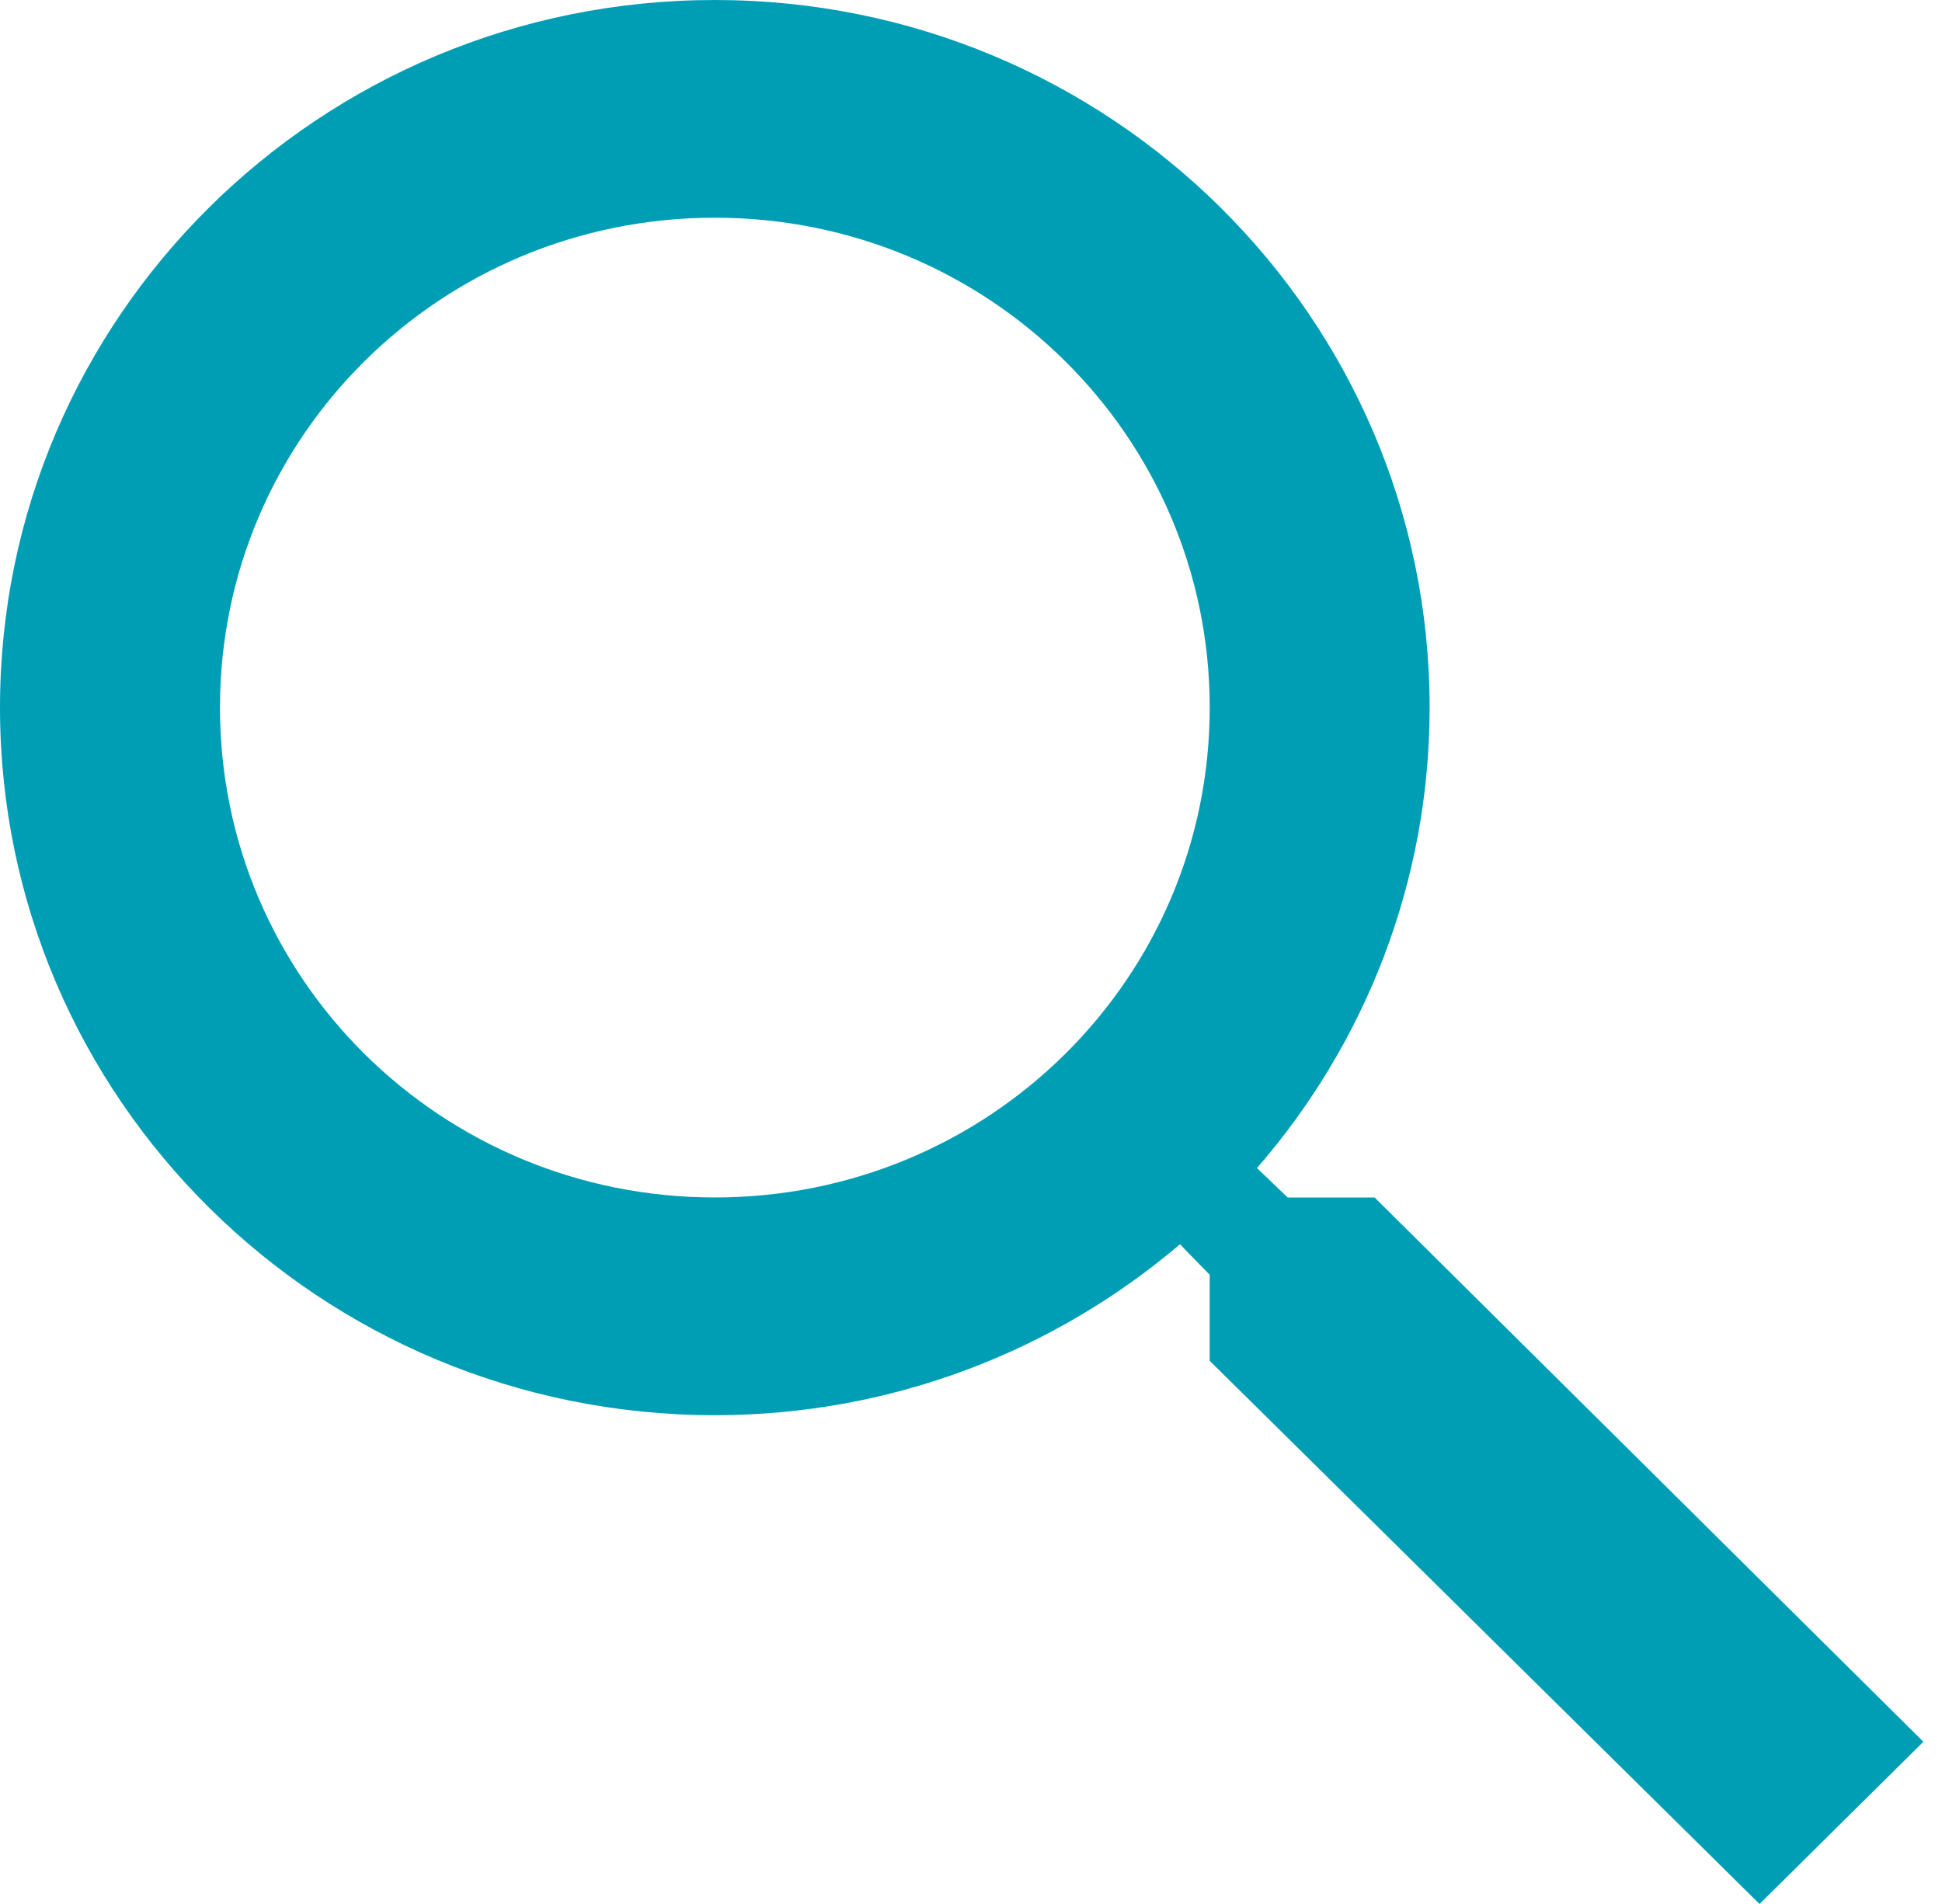
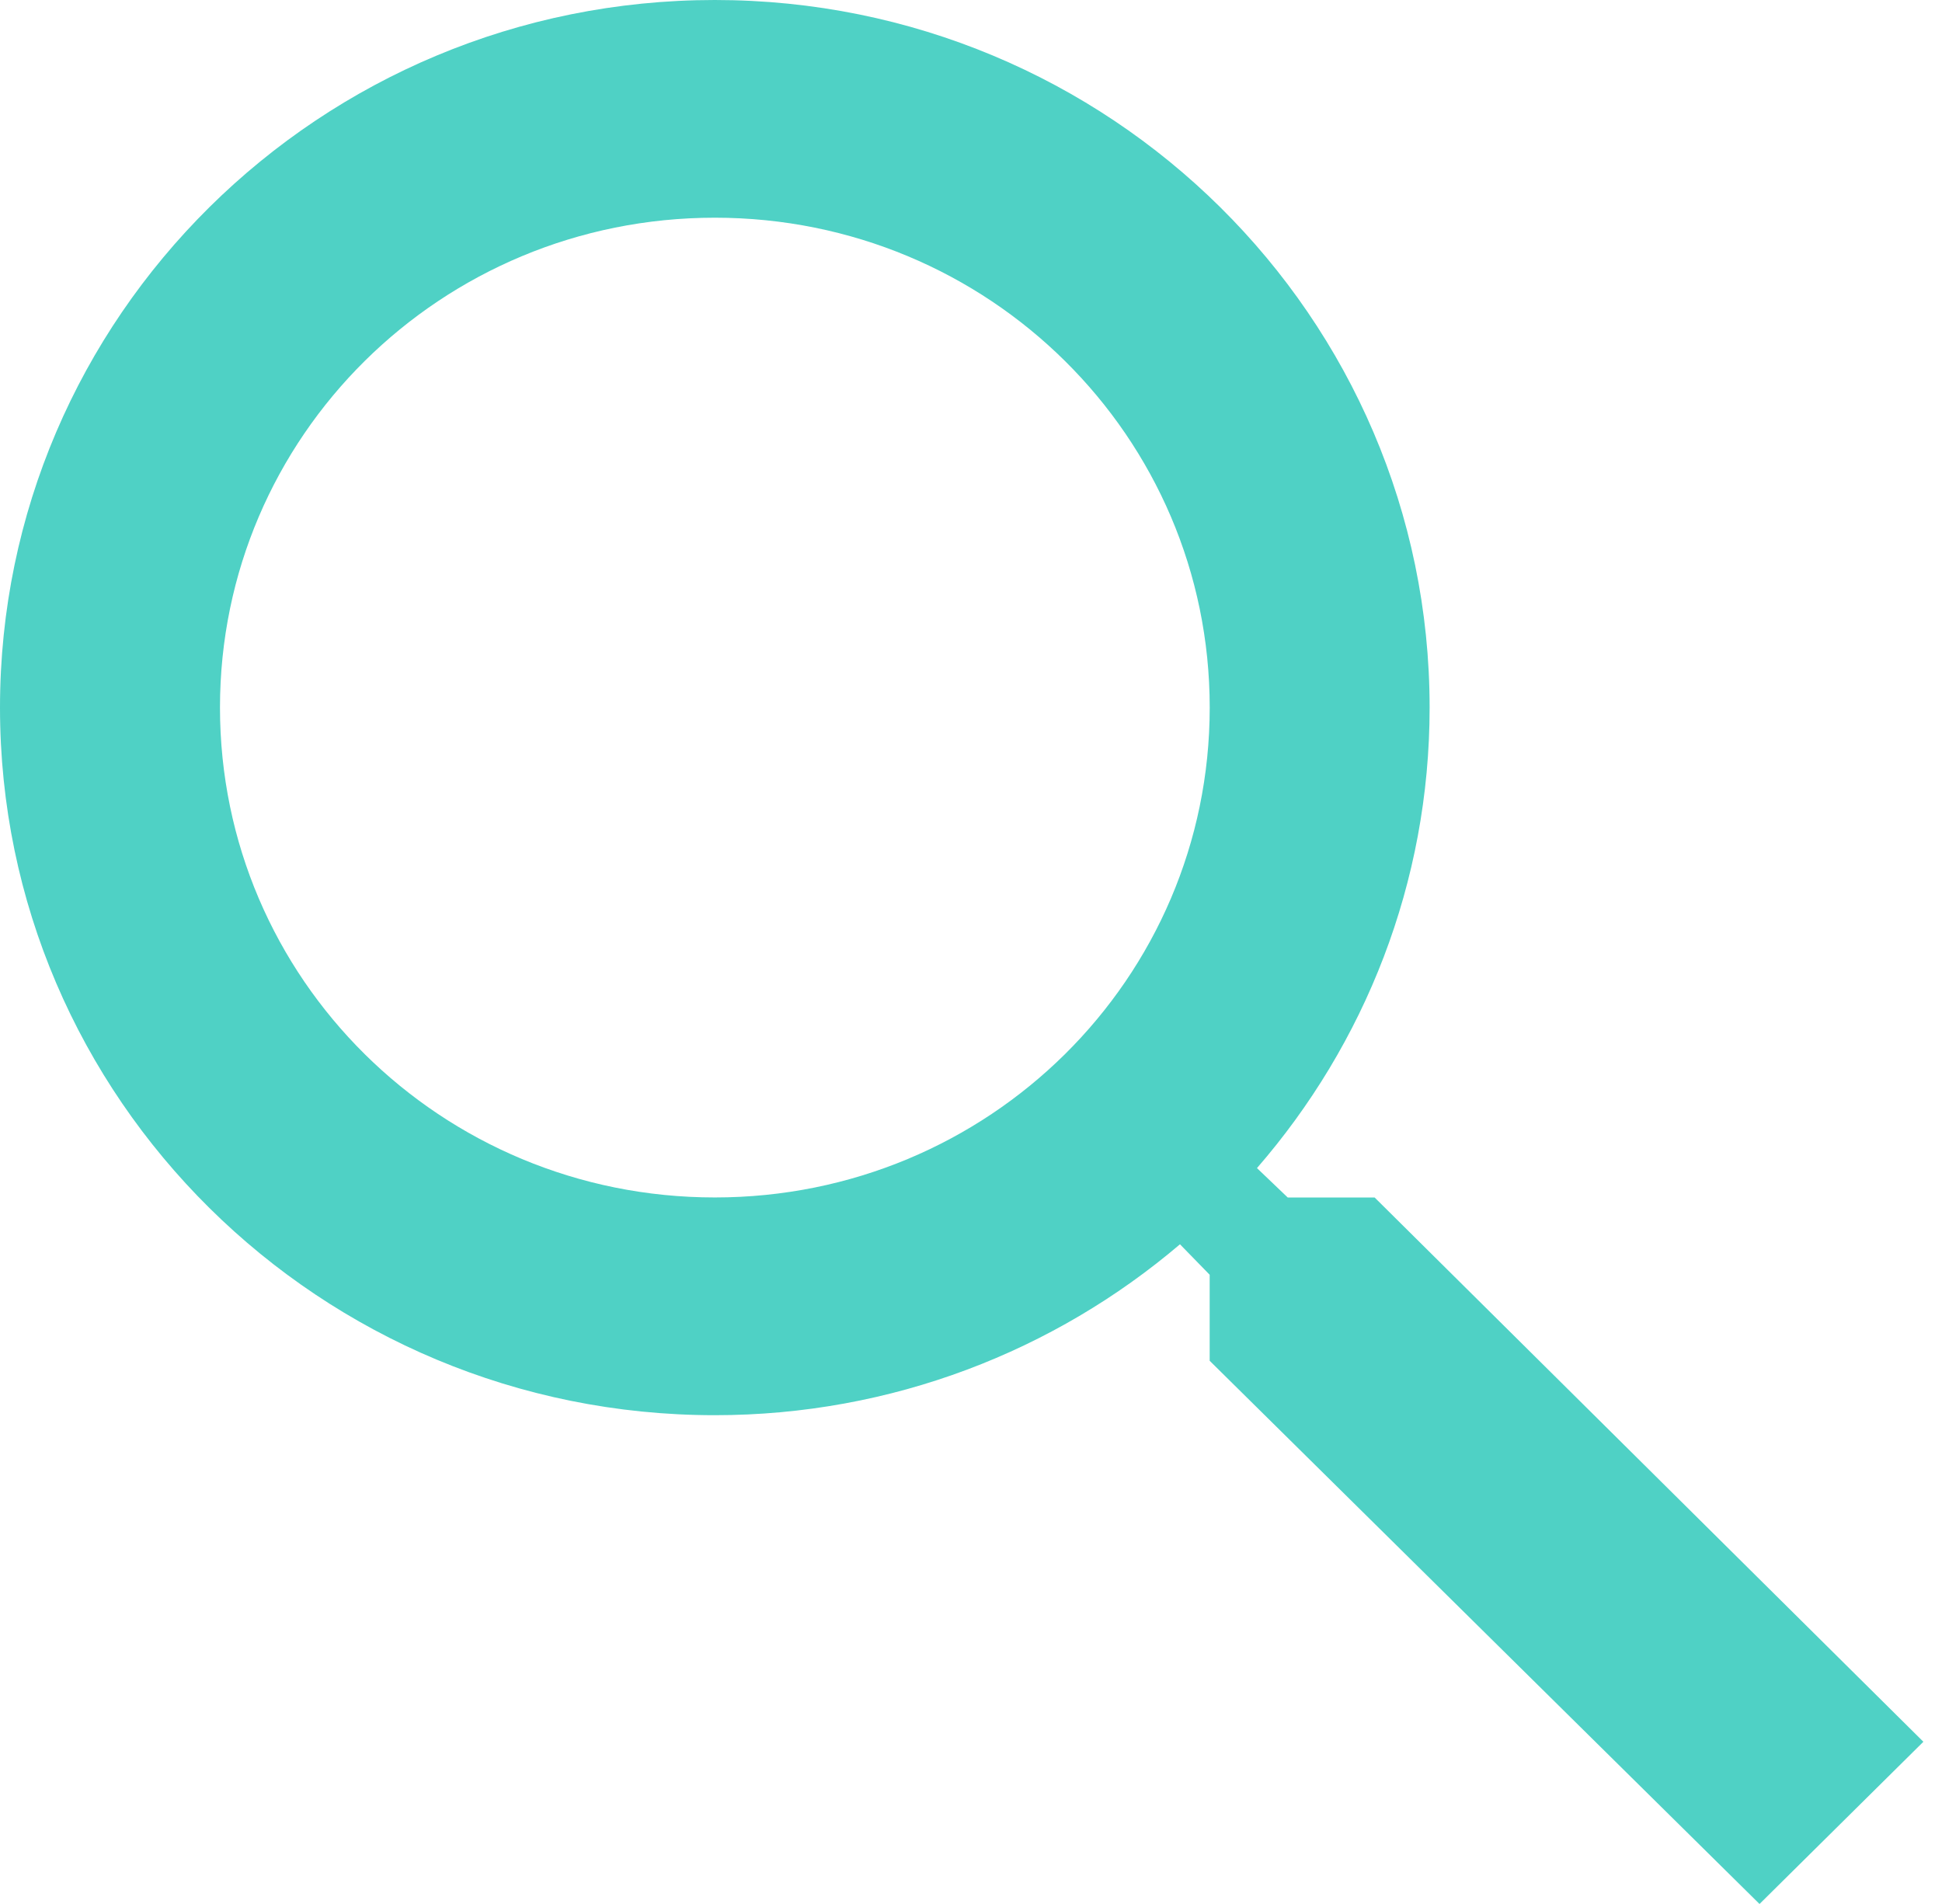
<svg xmlns="http://www.w3.org/2000/svg" width="51" height="50" viewBox="0 0 51 50" fill="none">
-   <path fill-rule="evenodd" clip-rule="evenodd" d="M33.818 31.447H36.1L50.511 45.74L46.208 50L31.768 35.735V33.476L30.988 32.676C27.696 35.477 23.422 37.164 18.772 37.164C8.404 37.164 0 28.845 0 18.582C0 8.319 8.404 0 18.772 0C29.14 0 37.544 8.319 37.544 18.582C37.544 23.185 35.84 27.416 33.01 30.675L33.818 31.447ZM5.777 18.581C5.777 25.7 11.582 31.446 18.773 31.446C25.964 31.446 31.769 25.7 31.769 18.581C31.769 11.463 25.964 5.717 18.773 5.717C11.582 5.717 5.777 11.463 5.777 18.581Z" fill="#009EB5" />
+   <path fill-rule="evenodd" clip-rule="evenodd" d="M33.818 31.447H36.1L50.511 45.74L46.208 50L31.768 35.735V33.476L30.988 32.676C27.696 35.477 23.422 37.164 18.772 37.164C8.404 37.164 0 28.845 0 18.582C0 8.319 8.404 0 18.772 0C29.14 0 37.544 8.319 37.544 18.582C37.544 23.185 35.84 27.416 33.01 30.675L33.818 31.447ZM5.777 18.581C5.777 25.7 11.582 31.446 18.773 31.446C25.964 31.446 31.769 25.7 31.769 18.581C31.769 11.463 25.964 5.717 18.773 5.717C11.582 5.717 5.777 11.463 5.777 18.581Z" fill="#4FD1C5" />
</svg>
